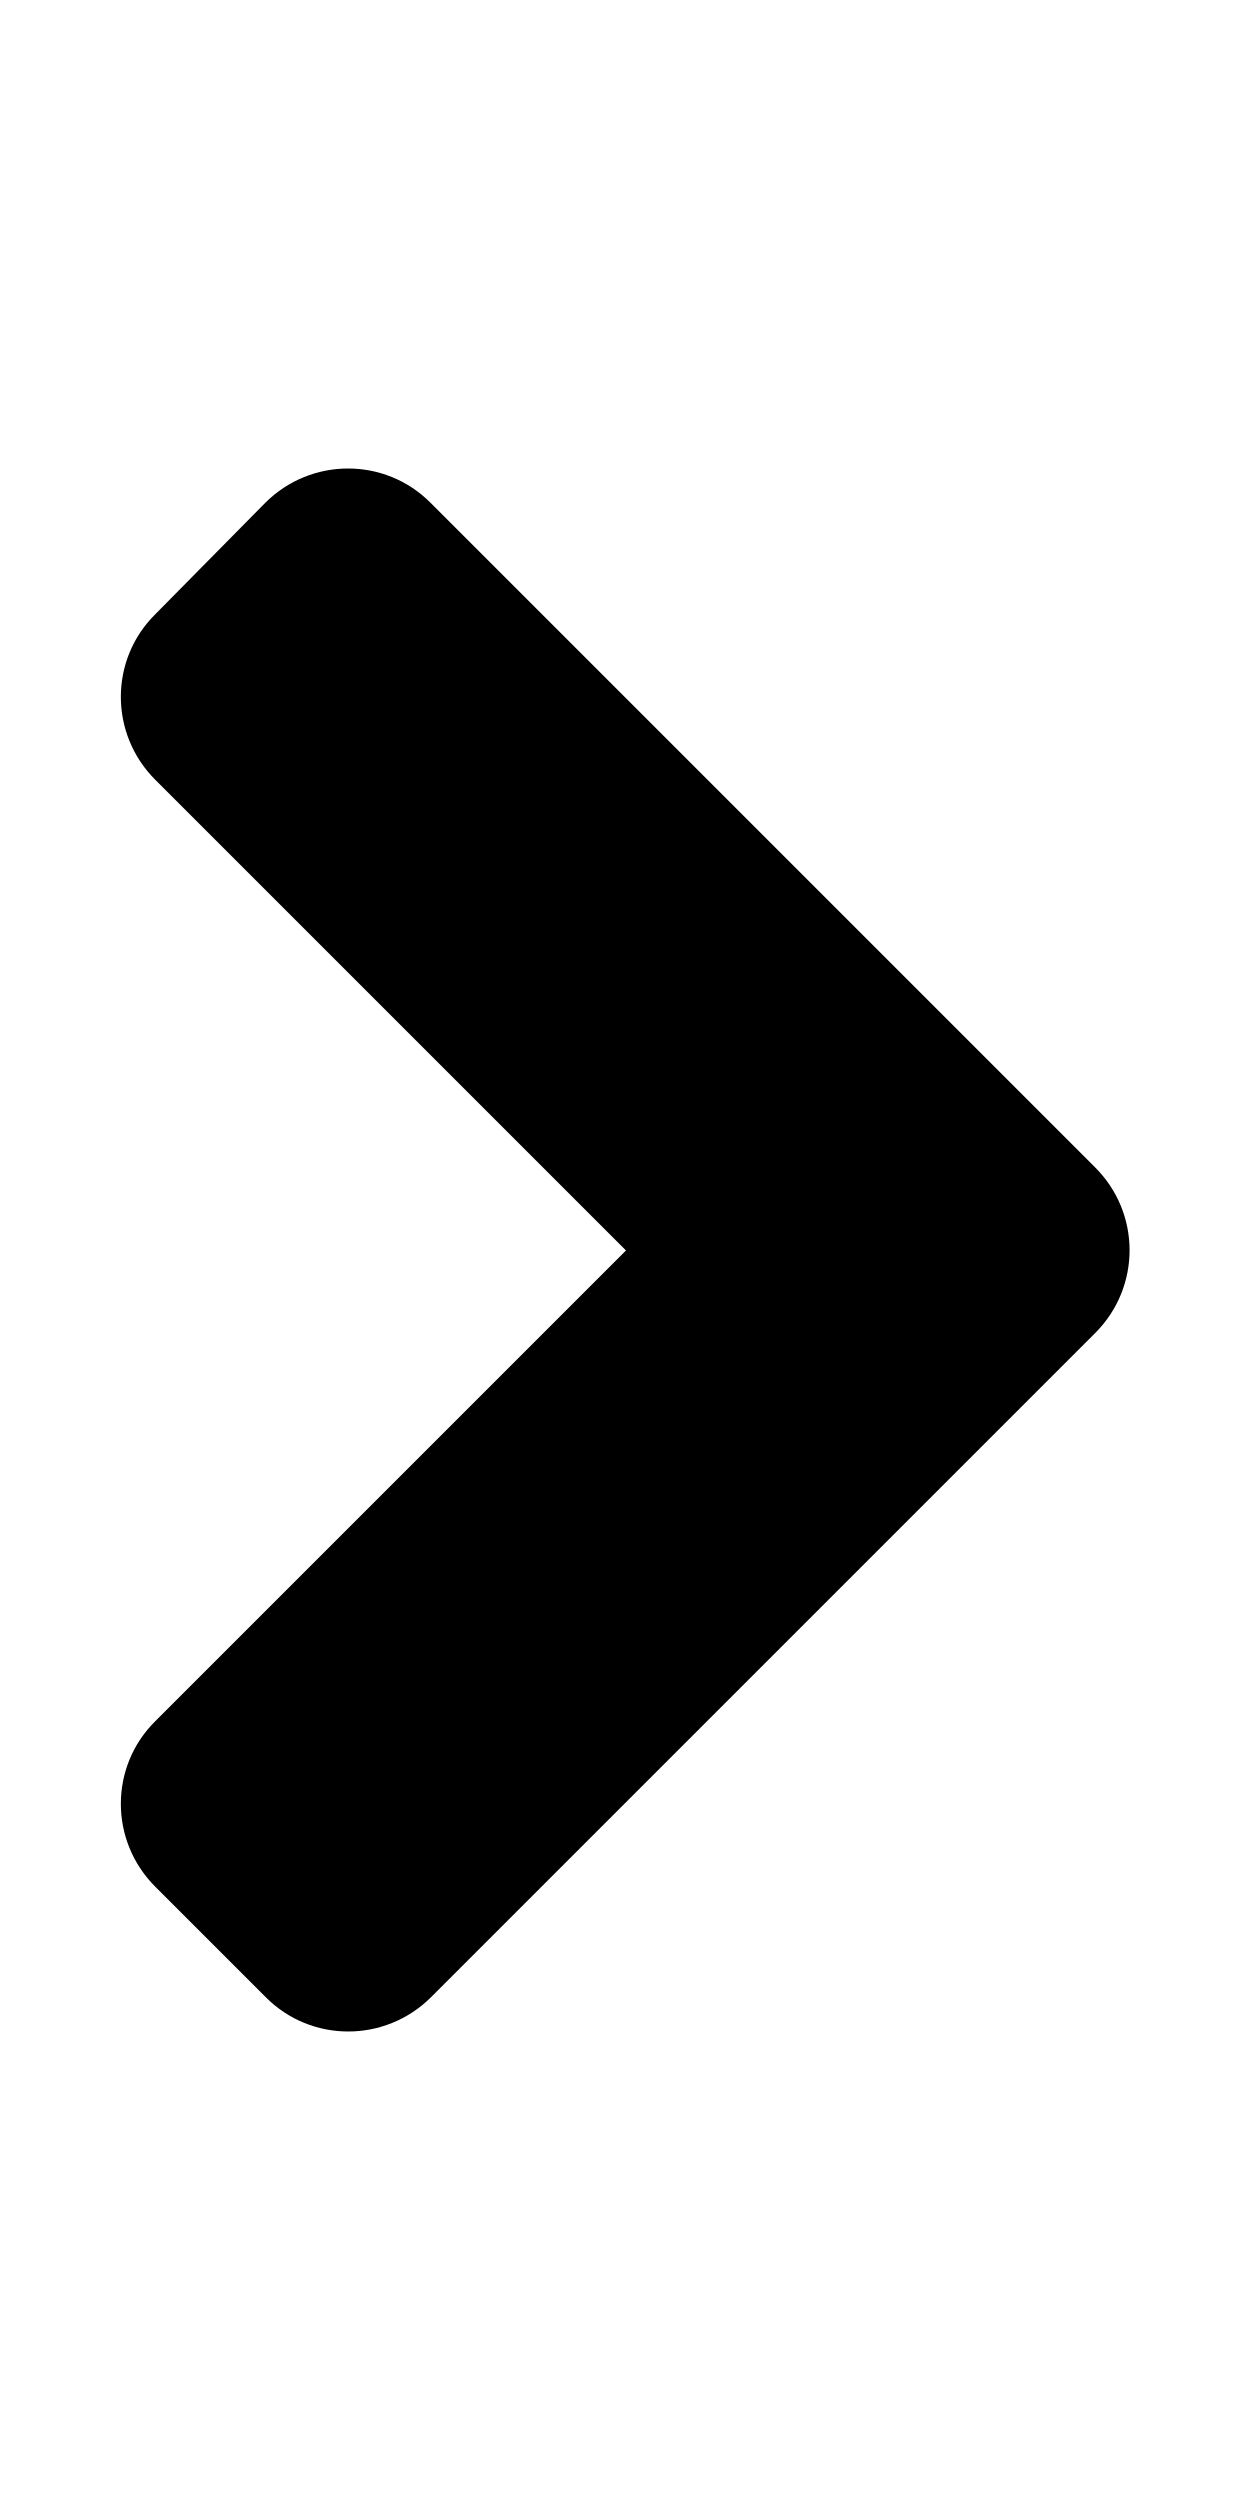
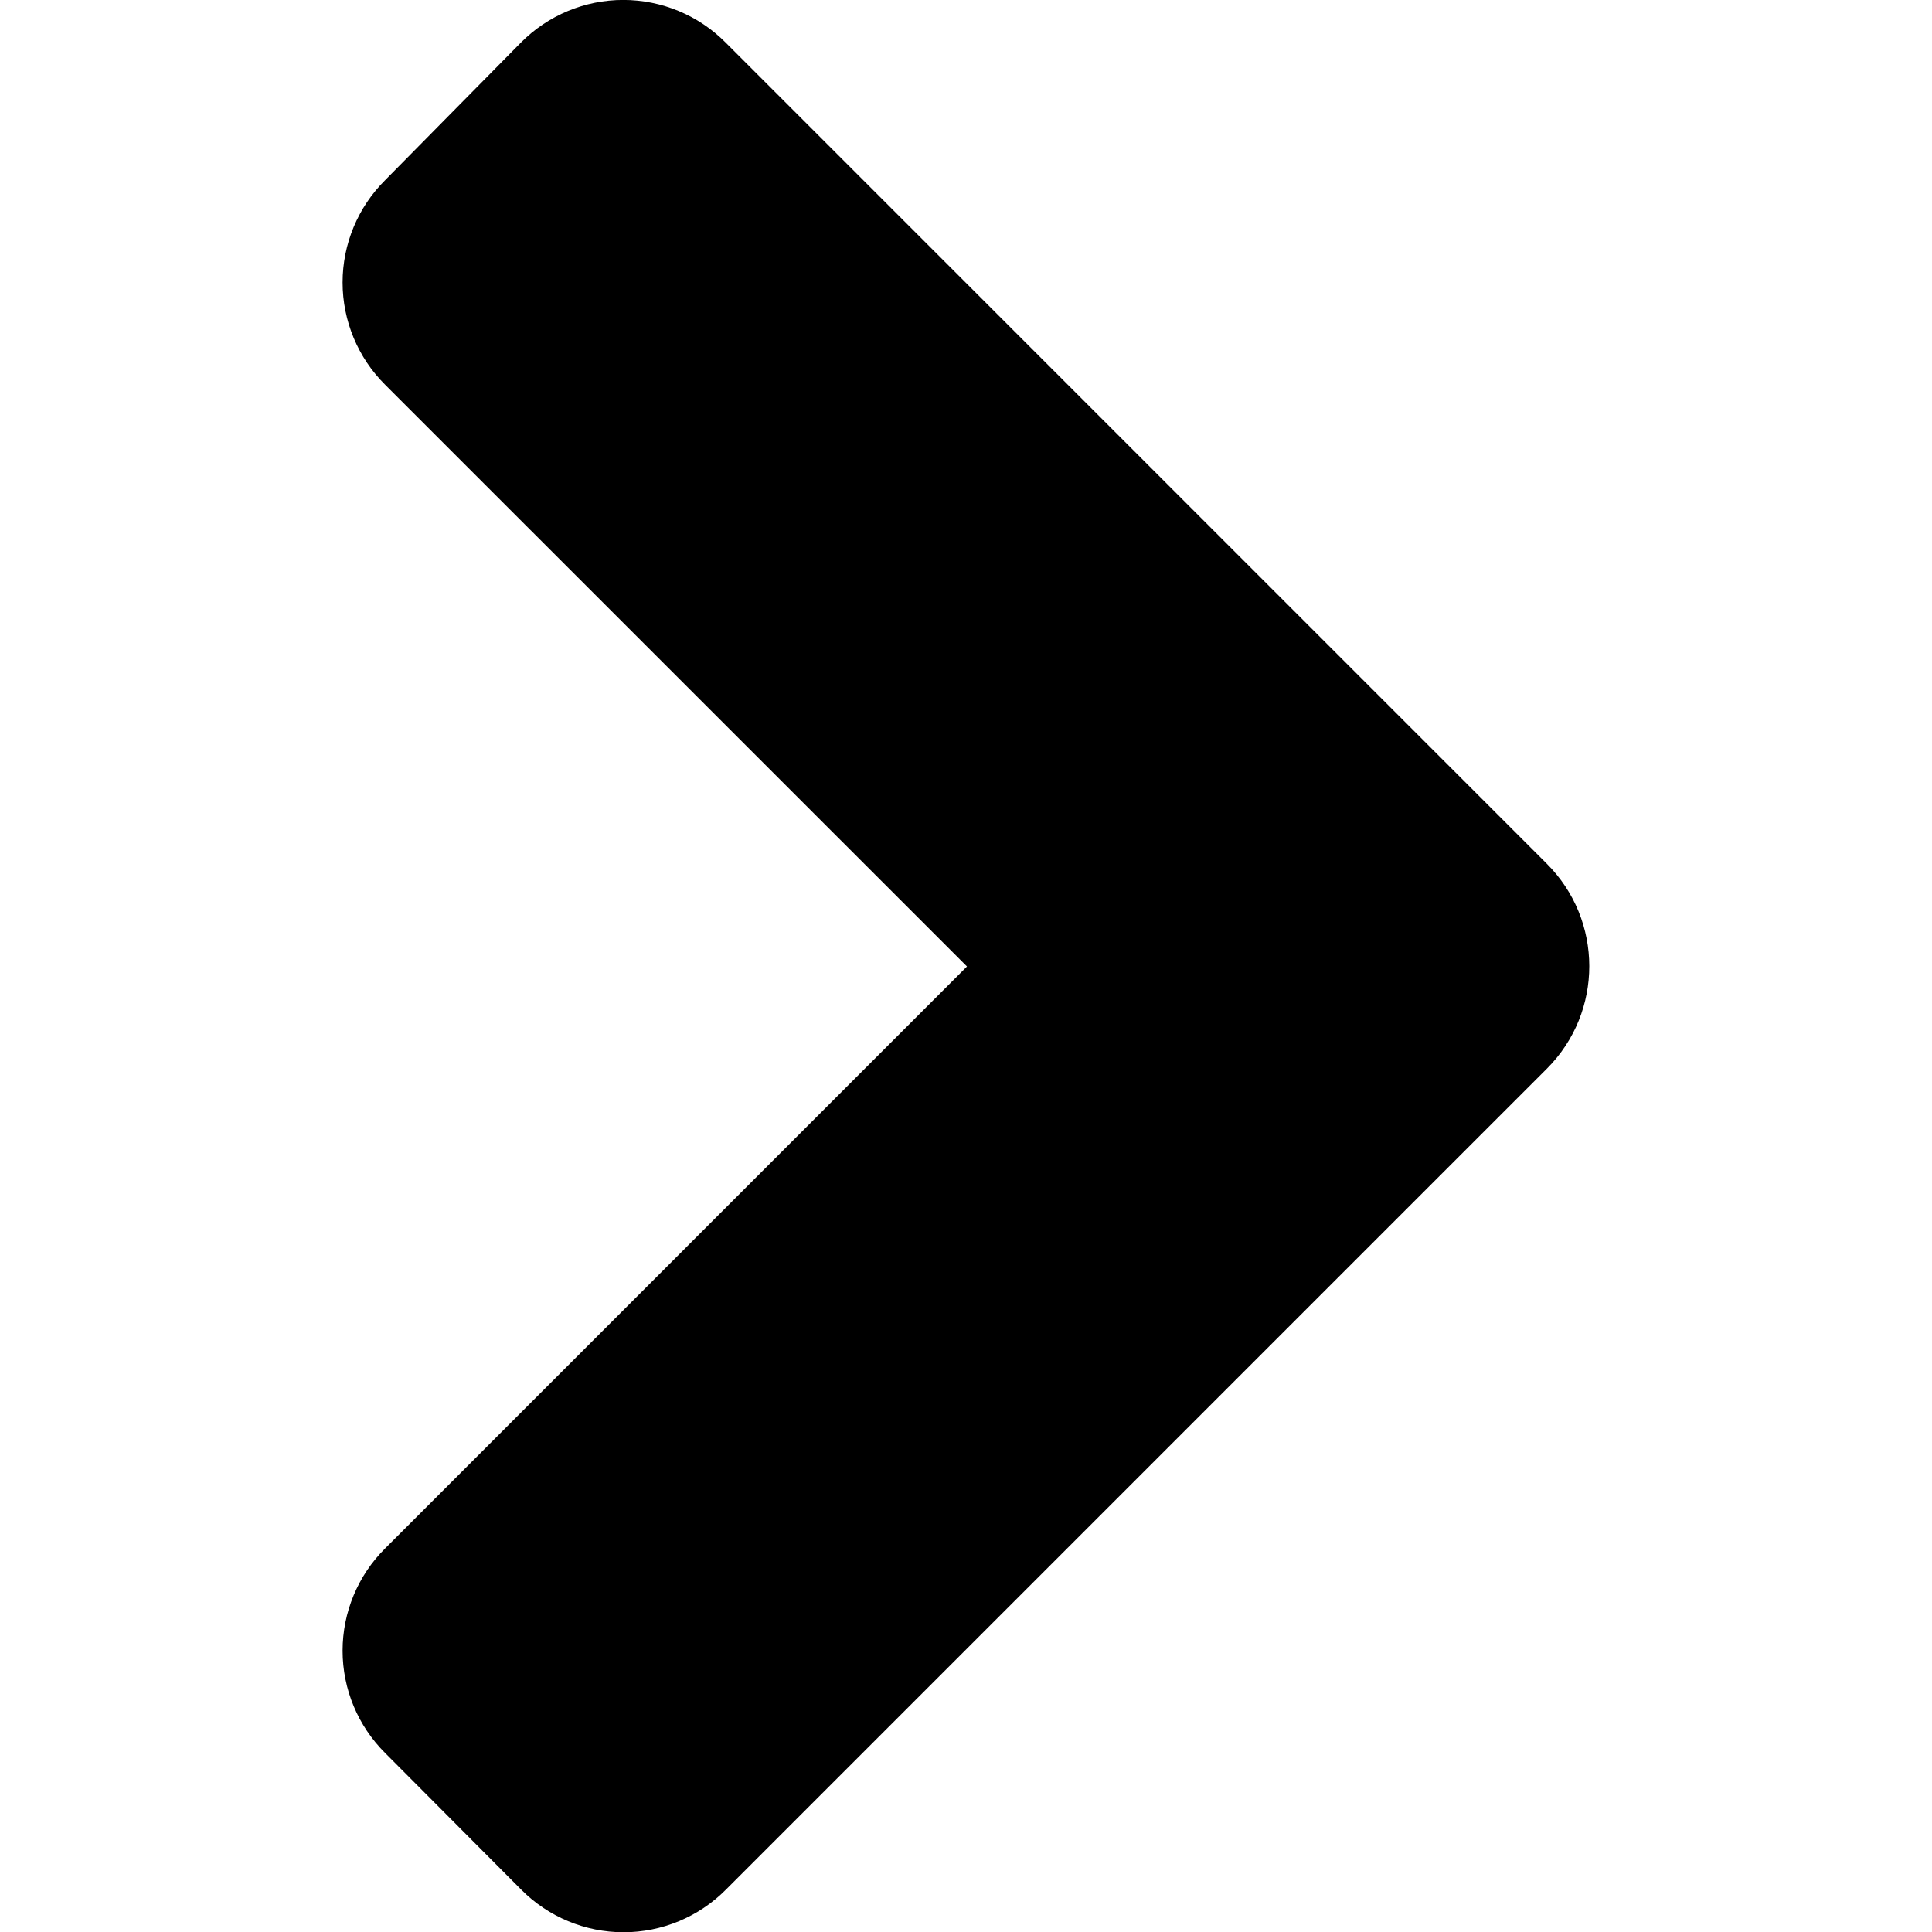
- <svg xmlns="http://www.w3.org/2000/svg" aria-hidden="true" focusable="false" data-prefix="fas" data-icon="angle-right" class="svg-inline--fa fa-angle-right fa-w-8" role="img" viewBox="0 0 256 512">
-   <path fill="currentColor" d="M224.3 273l-136 136c-9.4 9.4-24.6 9.4-33.9 0l-22.6-22.6c-9.4-9.4-9.4-24.6 0-33.9l96.4-96.4-96.4-96.4c-9.4-9.4-9.4-24.6 0-33.9L54.3 103c9.4-9.4 24.6-9.4 33.9 0l136 136c9.5 9.4 9.5 24.6.1 34z" />
+ <svg xmlns="http://www.w3.org/2000/svg" width="20" height="20" viewBox="0 0 20 20">
+   <defs>
+     <clipPath id="clip-path">
+       <rect id="Rectangle_1" data-name="Rectangle 1" width="20" height="20" transform="translate(481 378)" fill="rgba(20,20,20,0.8)" />
+     </clipPath>
+   </defs>
+   <g id="next" transform="translate(-481 -378)" clip-path="url(#clip-path)">
+     <path id="next-2" data-name="next" d="M14.014,17.057l-8.5,8.5a1.493,1.493,0,0,1-2.118,0L1.987,24.142a1.493,1.493,0,0,1,0-2.118L8.01,16,1.987,9.978a1.493,1.493,0,0,1,0-2.118L3.393,6.435a1.493,1.493,0,0,1,2.118,0l8.5,8.5A1.5,1.5,0,0,1,14.014,17.057Z" transform="translate(483 372.005)" />
+   </g>
</svg>
